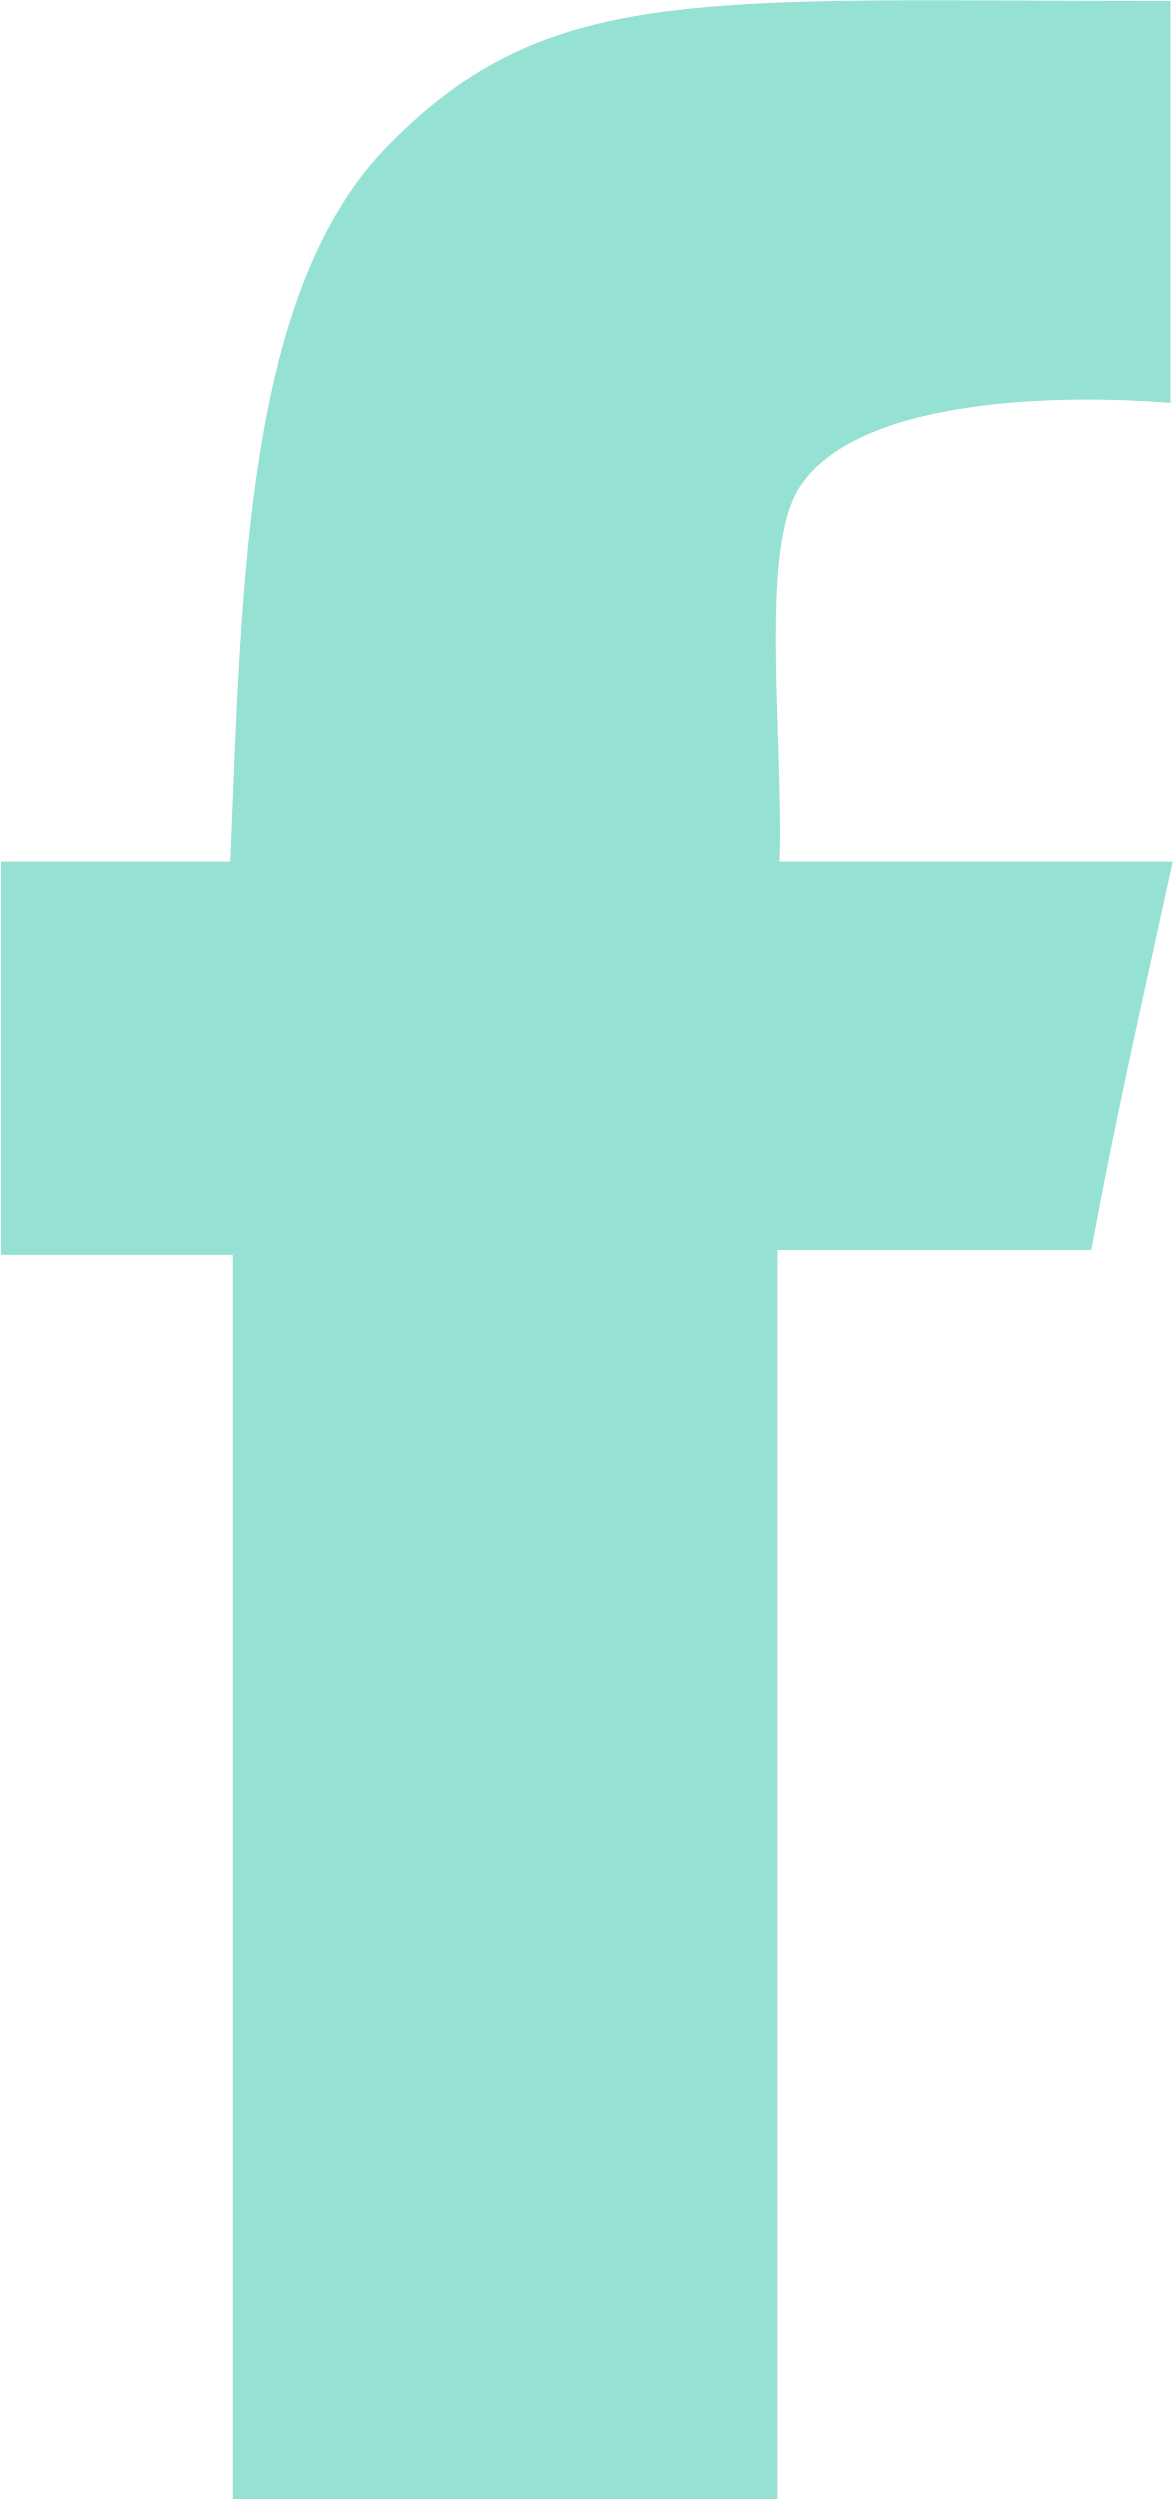
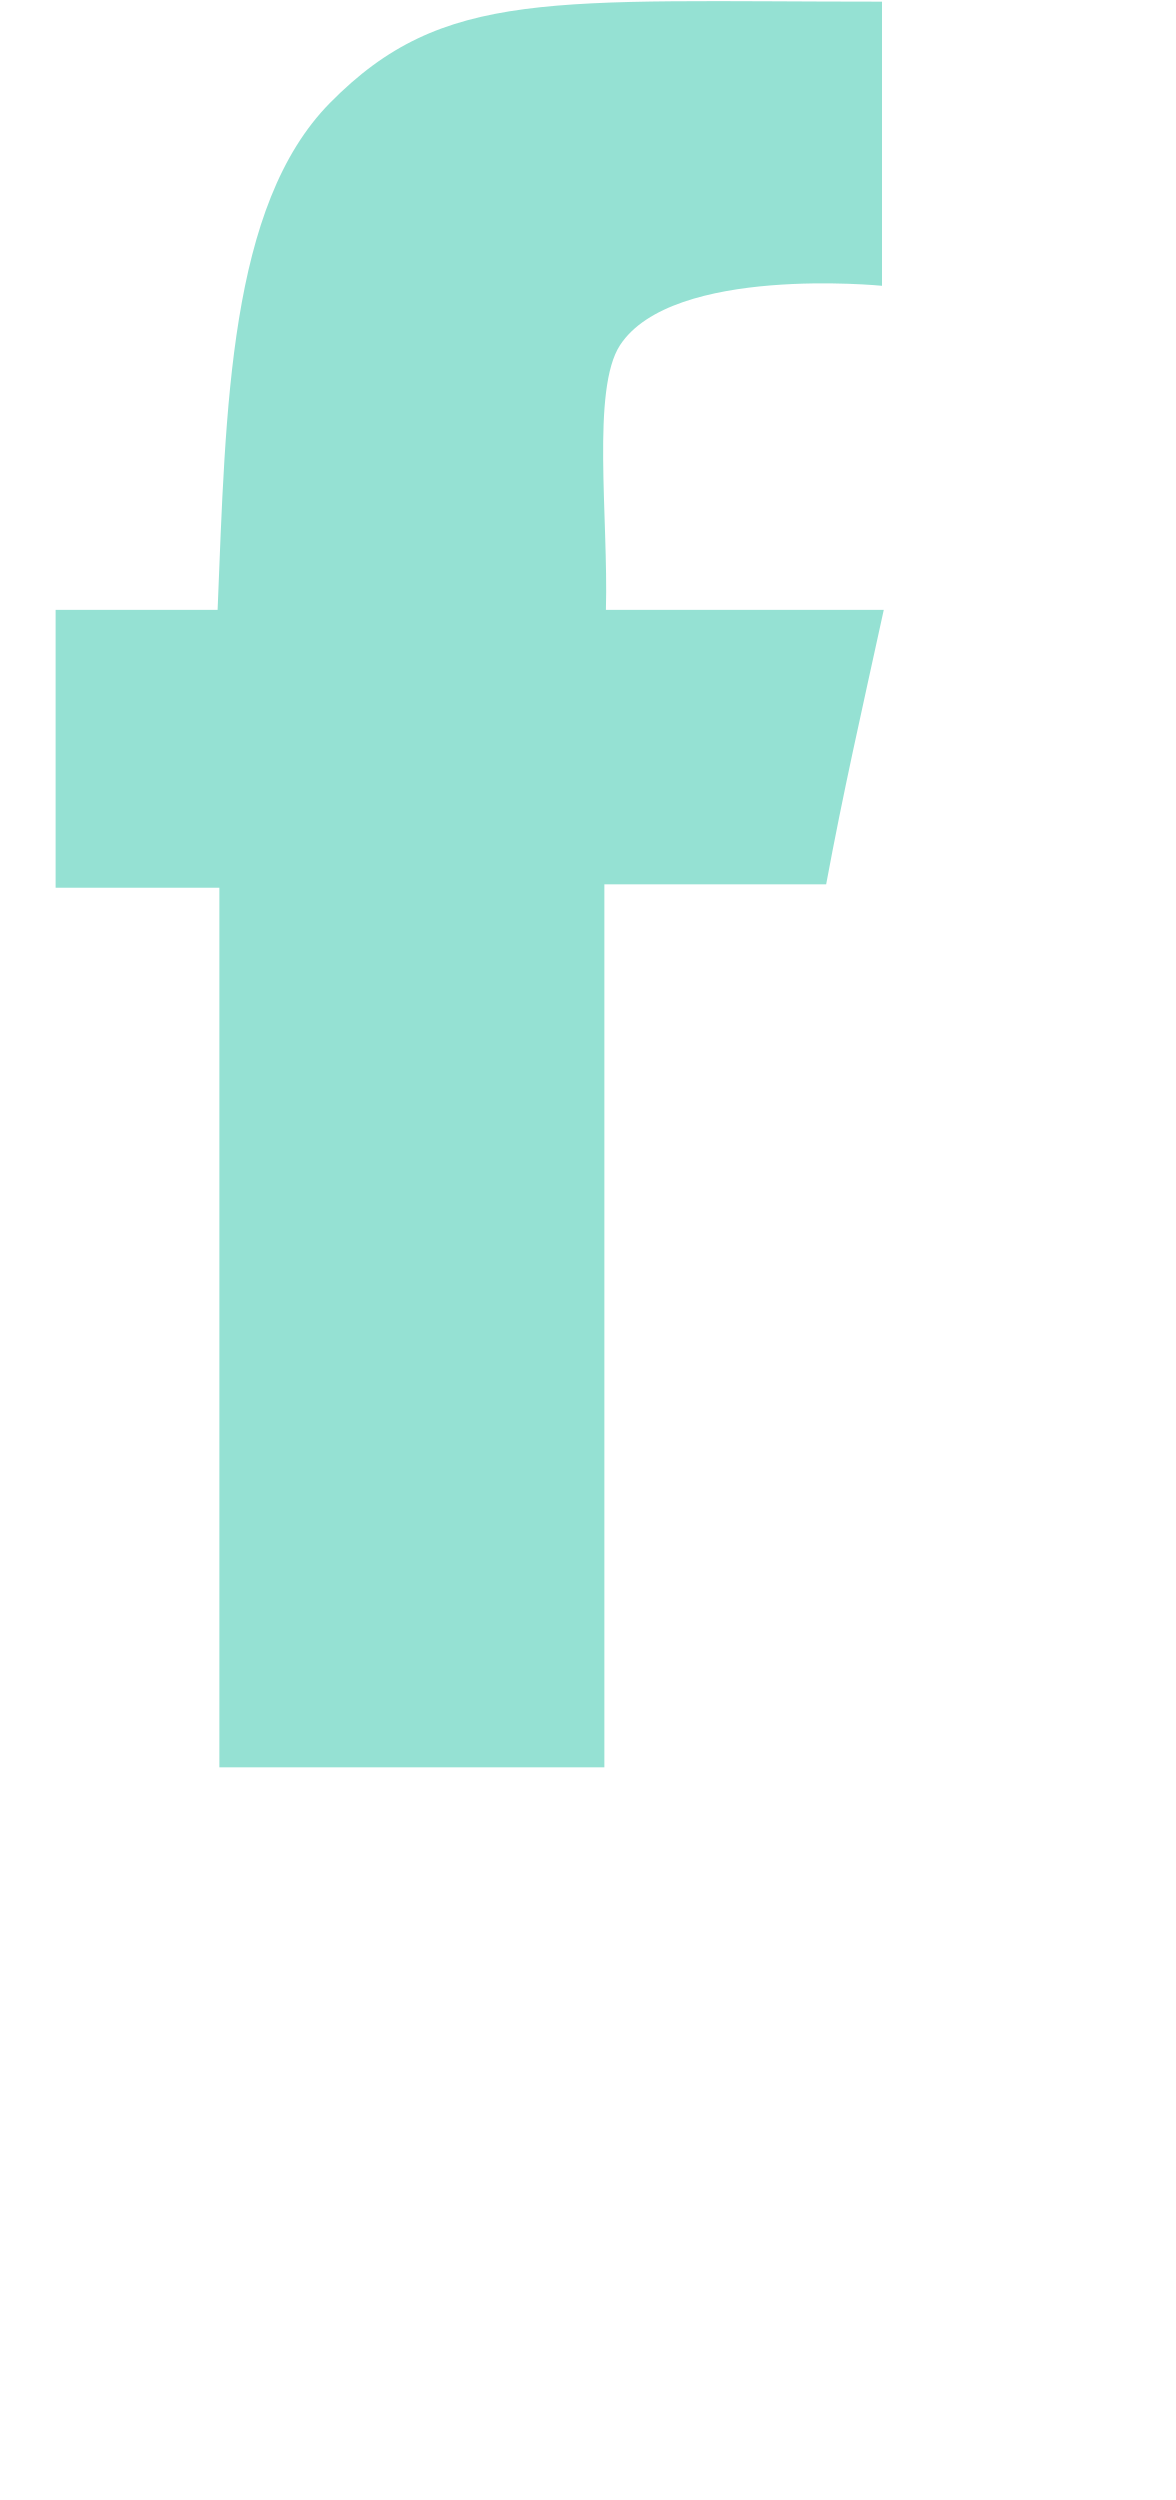
- <svg xmlns="http://www.w3.org/2000/svg" width="12.031" height="25.62">
-   <path d="M11.995.01v4.12s-3.037-.3-3.8.86c-.416.64-.169 2.5-.206 3.84h4.029c-.34 1.56-.584 2.62-.835 3.98H7.967v12.8H2.385V12.86H.01V8.83h2.349c.12-2.95.165-5.87 1.629-7.35C5.634-.19 7.206.01 11.995.01z" fill="#95e1d3" fill-rule="evenodd" />
+ <svg xmlns="http://www.w3.org/2000/svg" width="0.111in" height="0.236in">
+   <path fill-rule="evenodd" fill="rgb(149, 225, 211)" d="M7.993,0.015 C7.993,0.937 7.993,2.590 7.993,2.590 C7.993,2.590 6.095,2.401 5.619,3.128 C5.359,3.527 5.514,4.691 5.491,5.527 C6.319,5.527 7.180,5.527 8.009,5.527 C7.796,6.505 7.644,7.167 7.487,8.014 C6.770,8.014 5.477,8.014 5.477,8.014 L5.477,16.016 C5.477,16.016 3.104,16.016 1.988,16.016 C1.989,13.549 1.987,10.671 1.988,8.045 C1.446,8.045 1.045,8.045 0.504,8.045 C0.504,7.122 0.504,6.450 0.504,5.527 C1.029,5.527 1.446,5.527 1.972,5.527 C2.047,3.686 2.075,1.862 2.990,0.933 C4.018,-0.111 4.998,0.015 7.993,0.015 Z" />
</svg>
